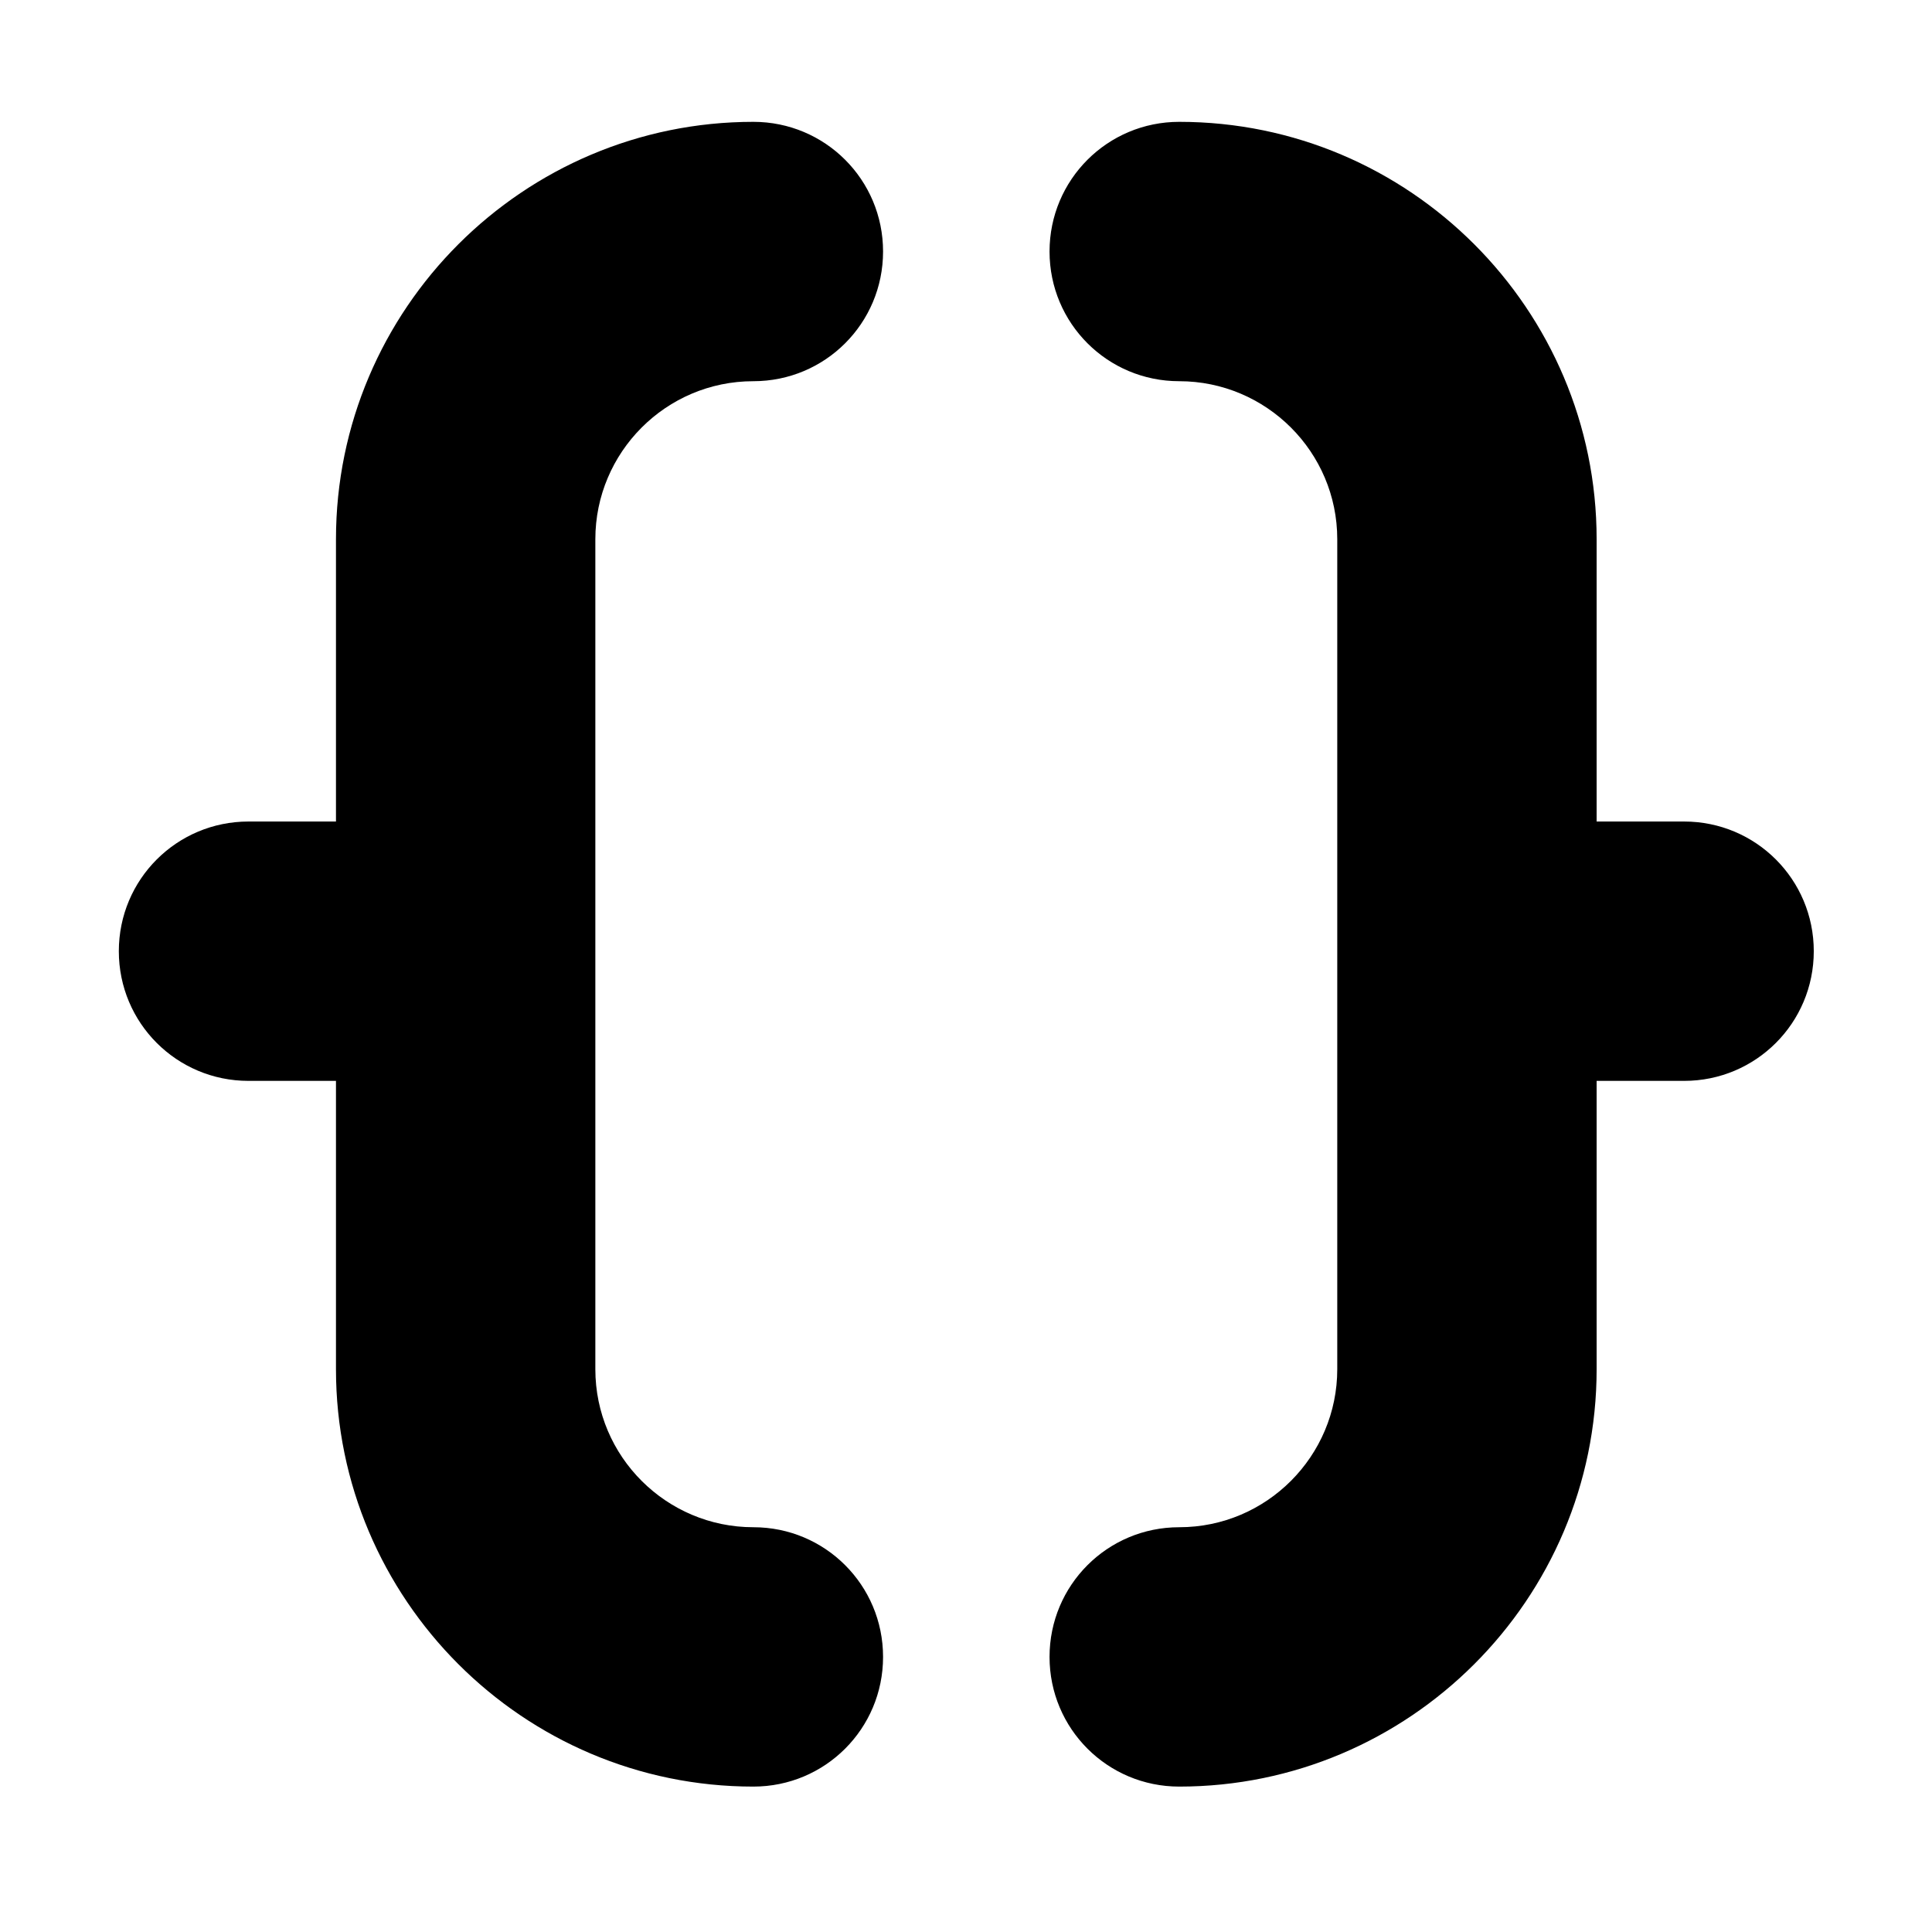
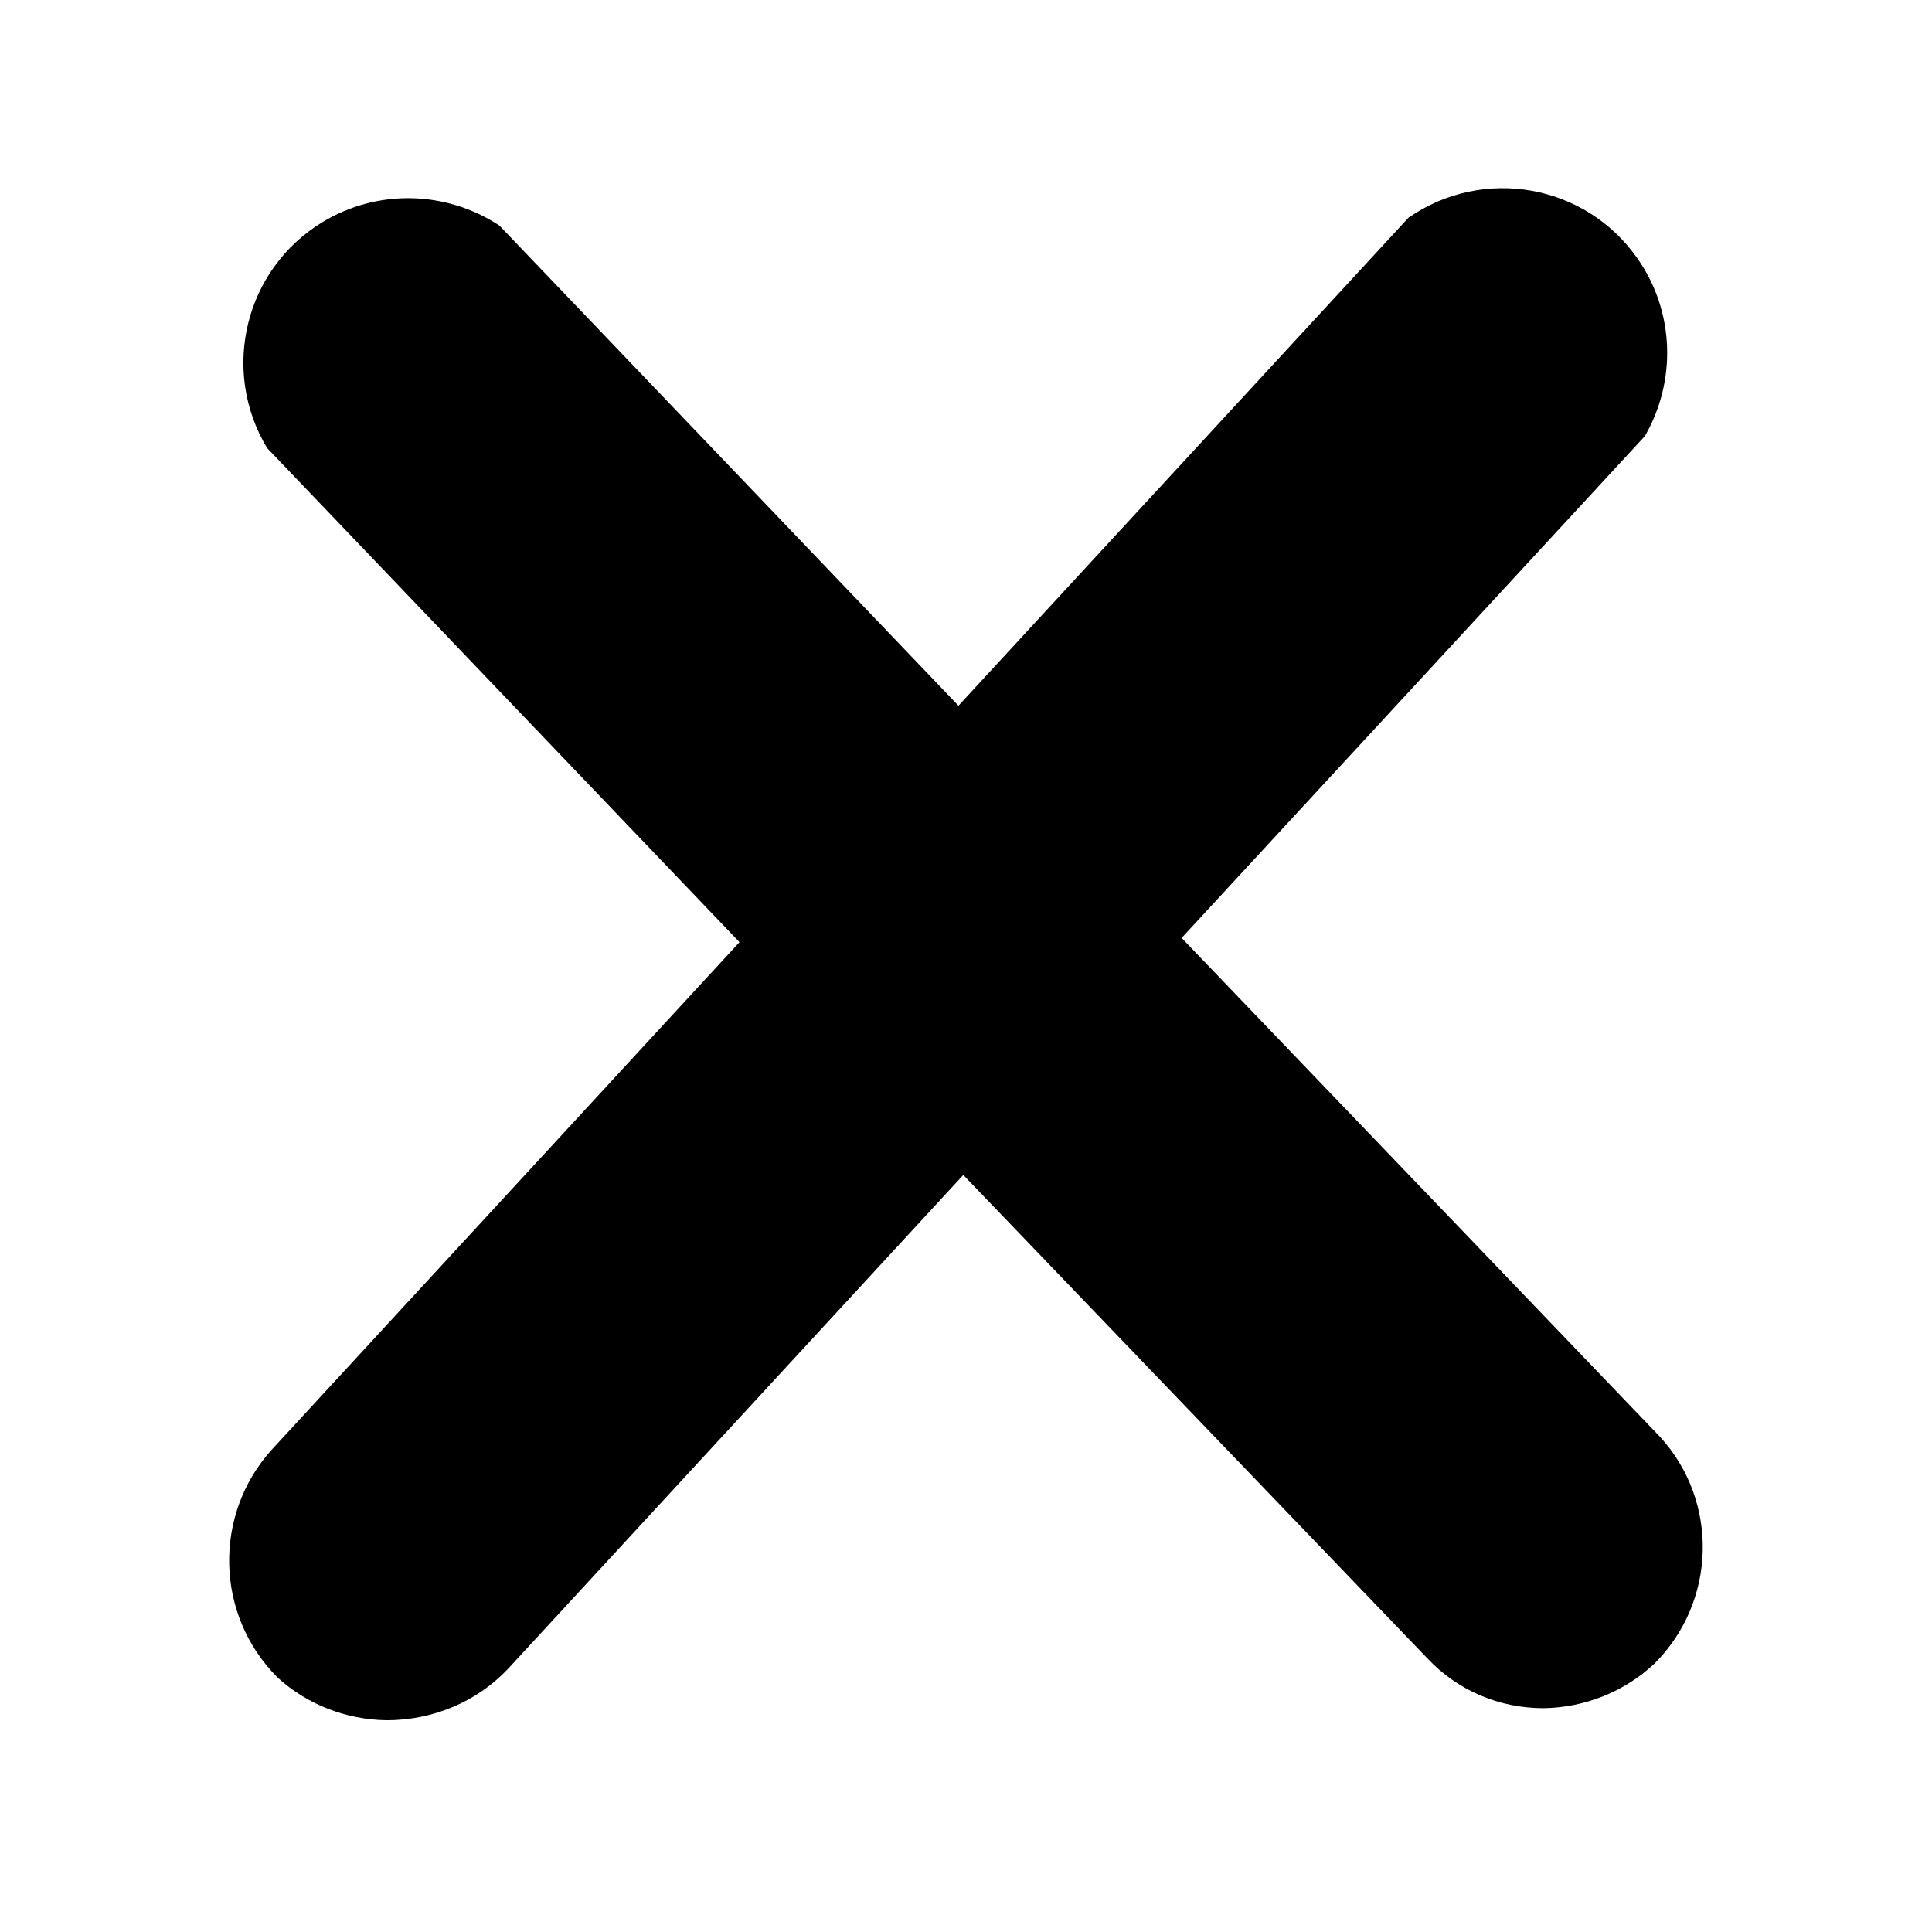
<svg xmlns="http://www.w3.org/2000/svg" version="1.1" id="Layer_1" x="0px" y="0px" viewBox="0 0 320.3 316.3" style="enable-background:new 0 0 320.3 316.3;" xml:space="preserve">
  <g>
-     <path d="M98.7,89.4c0-14.4,11.7-26.2,26.2-26.2c11.9,0,21.5-9.6,21.5-21.5s-9.6-21.5-21.5-21.5c-38.1,0-69.2,31-69.2,69.2v46.8   H41.2c-11.9,0-21.5,9.6-21.5,21.5s9.6,21.5,21.5,21.5h14.5V227c0,38.1,31,69.2,69.2,69.2c11.9,0,21.5-9.6,21.5-21.5   s-9.6-21.5-21.5-21.5c-14.4,0-26.2-11.7-26.2-26.2V89.4z" />
-     <path d="M279.2,136.2h-14.5V89.4c0-38.1-31-69.2-69.2-69.2c-11.9,0-21.5,9.6-21.5,21.5s9.6,21.5,21.5,21.5   c14.4,0,26.2,11.7,26.2,26.2V227c0,14.4-11.7,26.2-26.2,26.2c-11.9,0-21.5,9.6-21.5,21.5s9.6,21.5,21.5,21.5   c38.1,0,69.2-31,69.2-69.2v-47.8h14.5c11.9,0,21.5-9.6,21.5-21.5S291.1,136.2,279.2,136.2z" />
+     <g>
+       <path d="M274.3,275.8c-5,4.7-11.6,7.3-18.4,7.4c-7.3,0-14.2-2.9-19.2-8.2l-77-80.2l-75.5,81.9c-5.2,5.5-12.5,8.5-20.1,8.5    c-6.7-0.1-13.2-2.6-18.1-7.1c-10.3-10.3-10.7-26.9-1-37.7l77.6-84.2L44.3,74.3c-7.8-12.9-3.7-29.7,9.2-37.5    c9.1-5.5,20.5-5.2,29.3,0.6l76.1,79.6l74.6-80.9c12.4-8.6,29.4-5.6,38,6.8c6.1,8.7,6.5,20.2,1.2,29.4l-76.8,83.2l79.3,82.7    C285,248.9,284.6,265.5,274.3,275.8z" />
+     </g>
  </g>
</svg>
